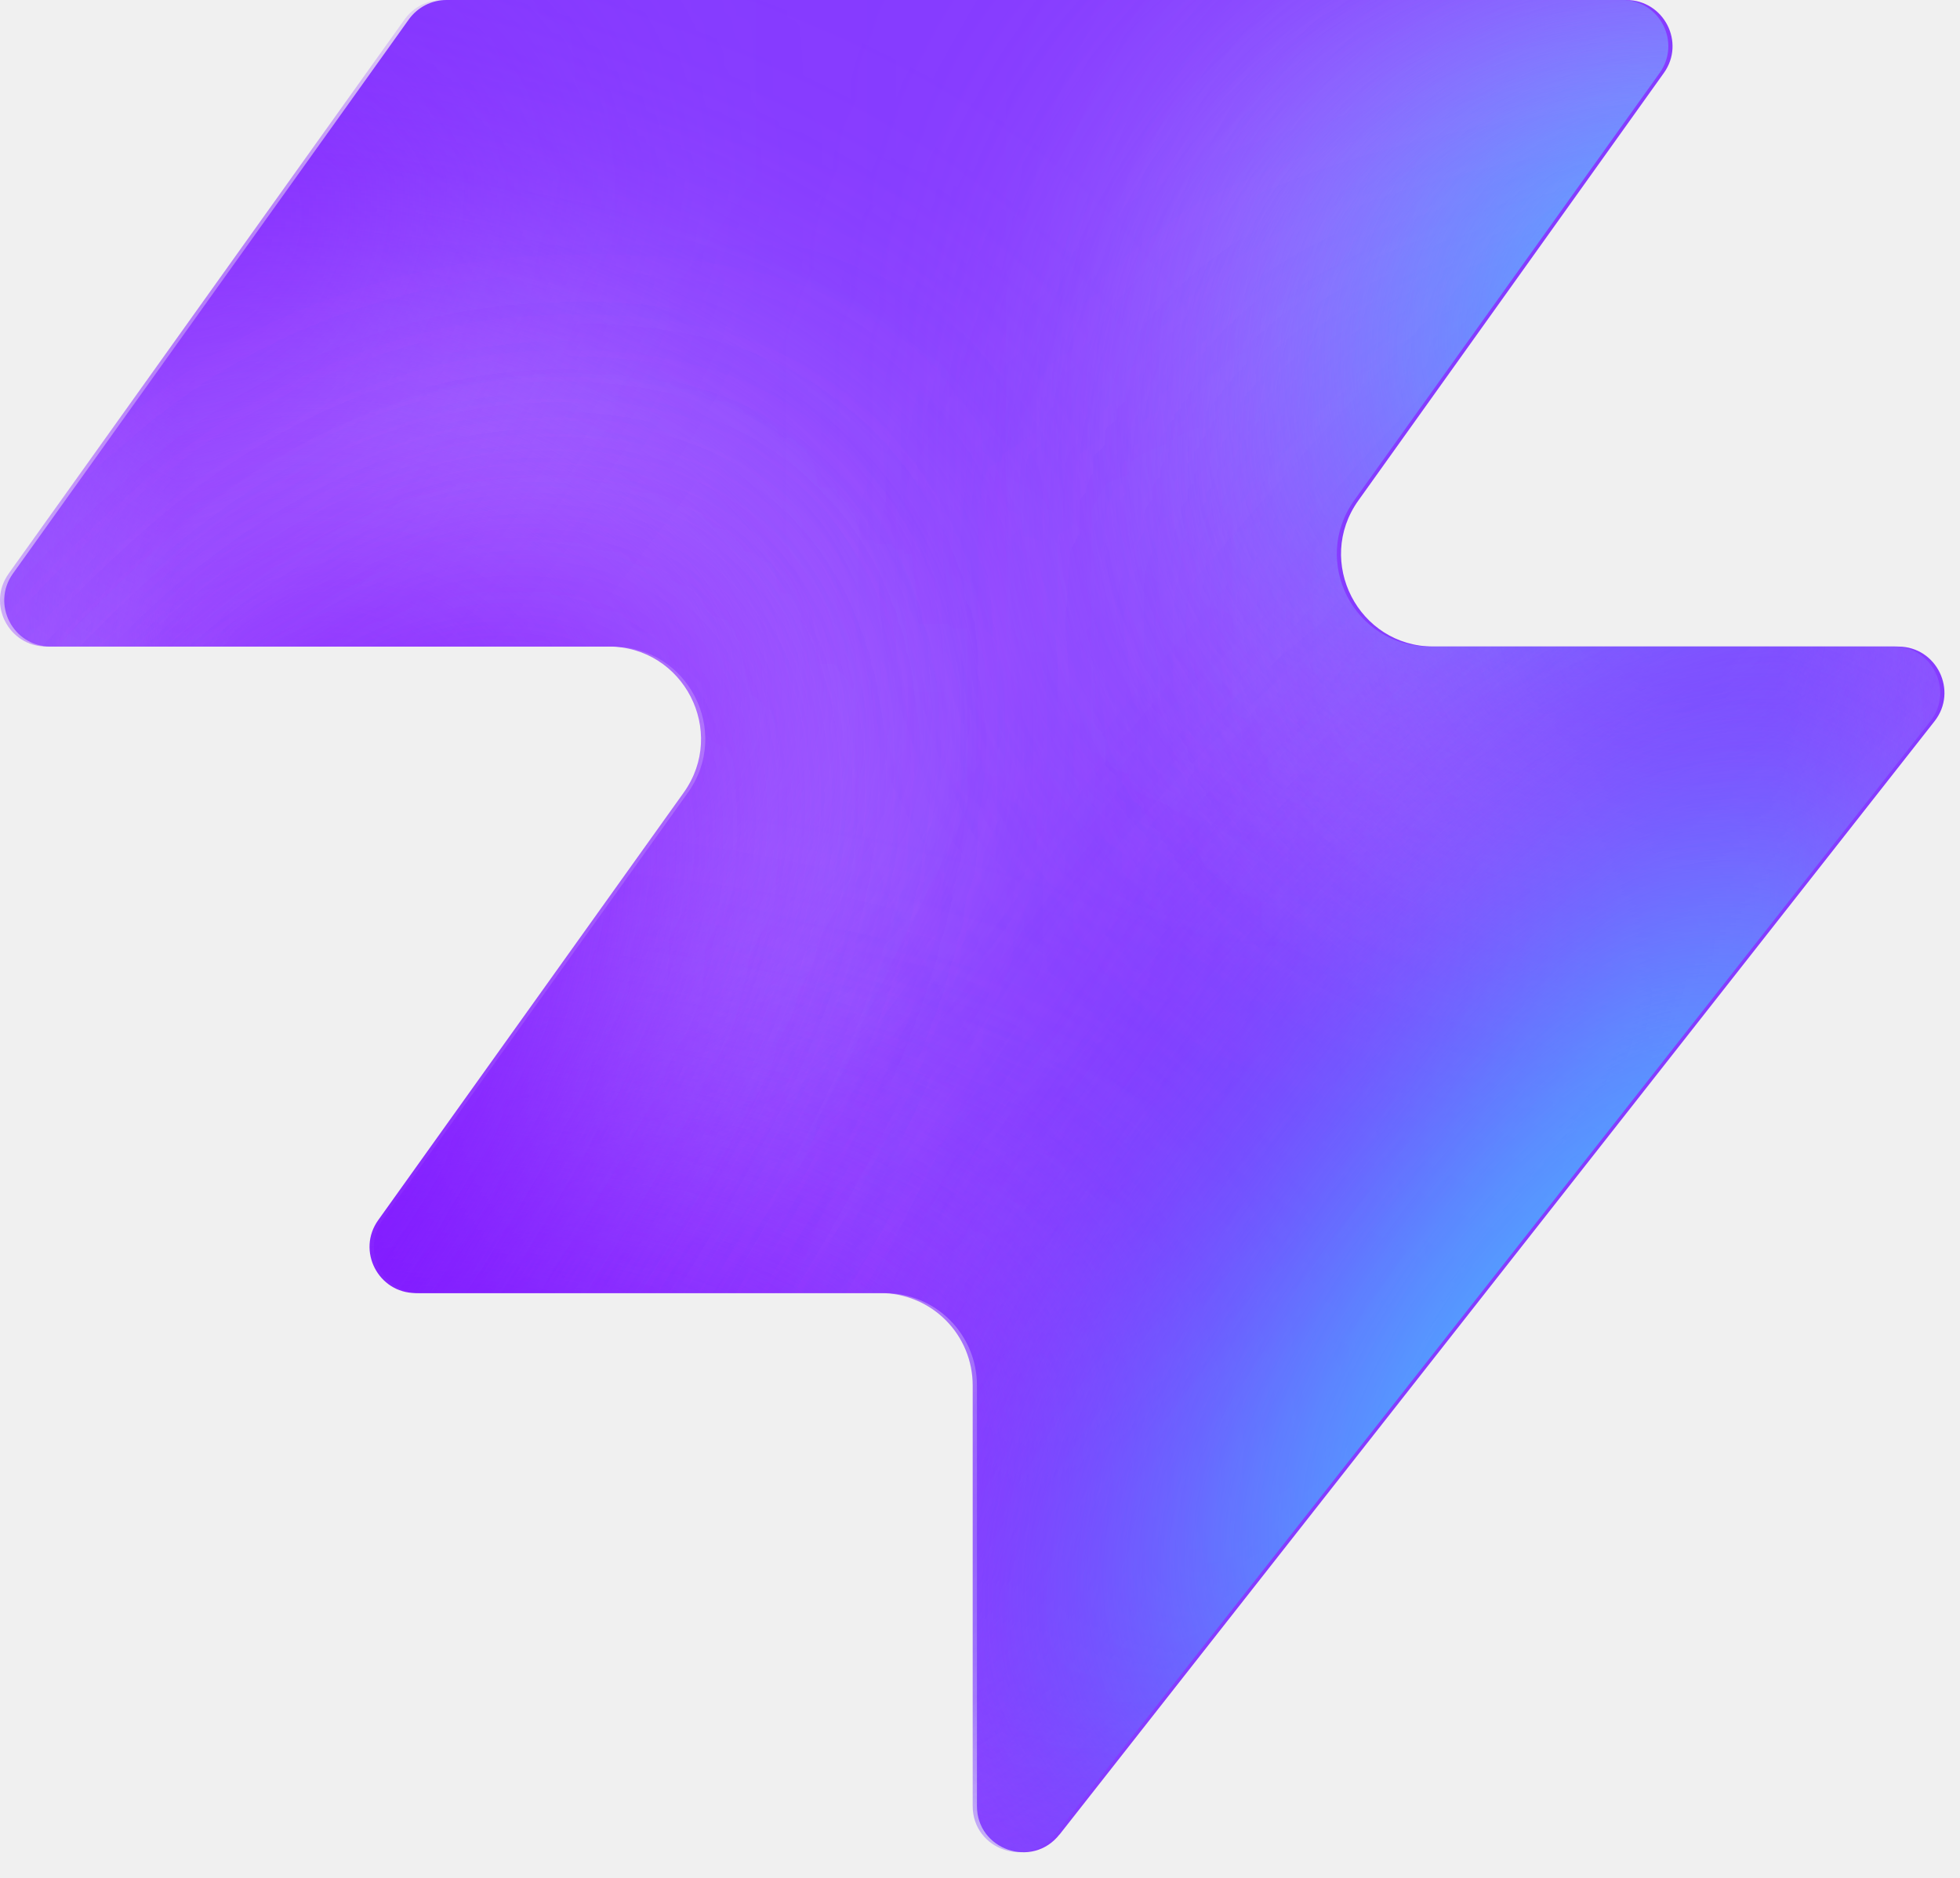
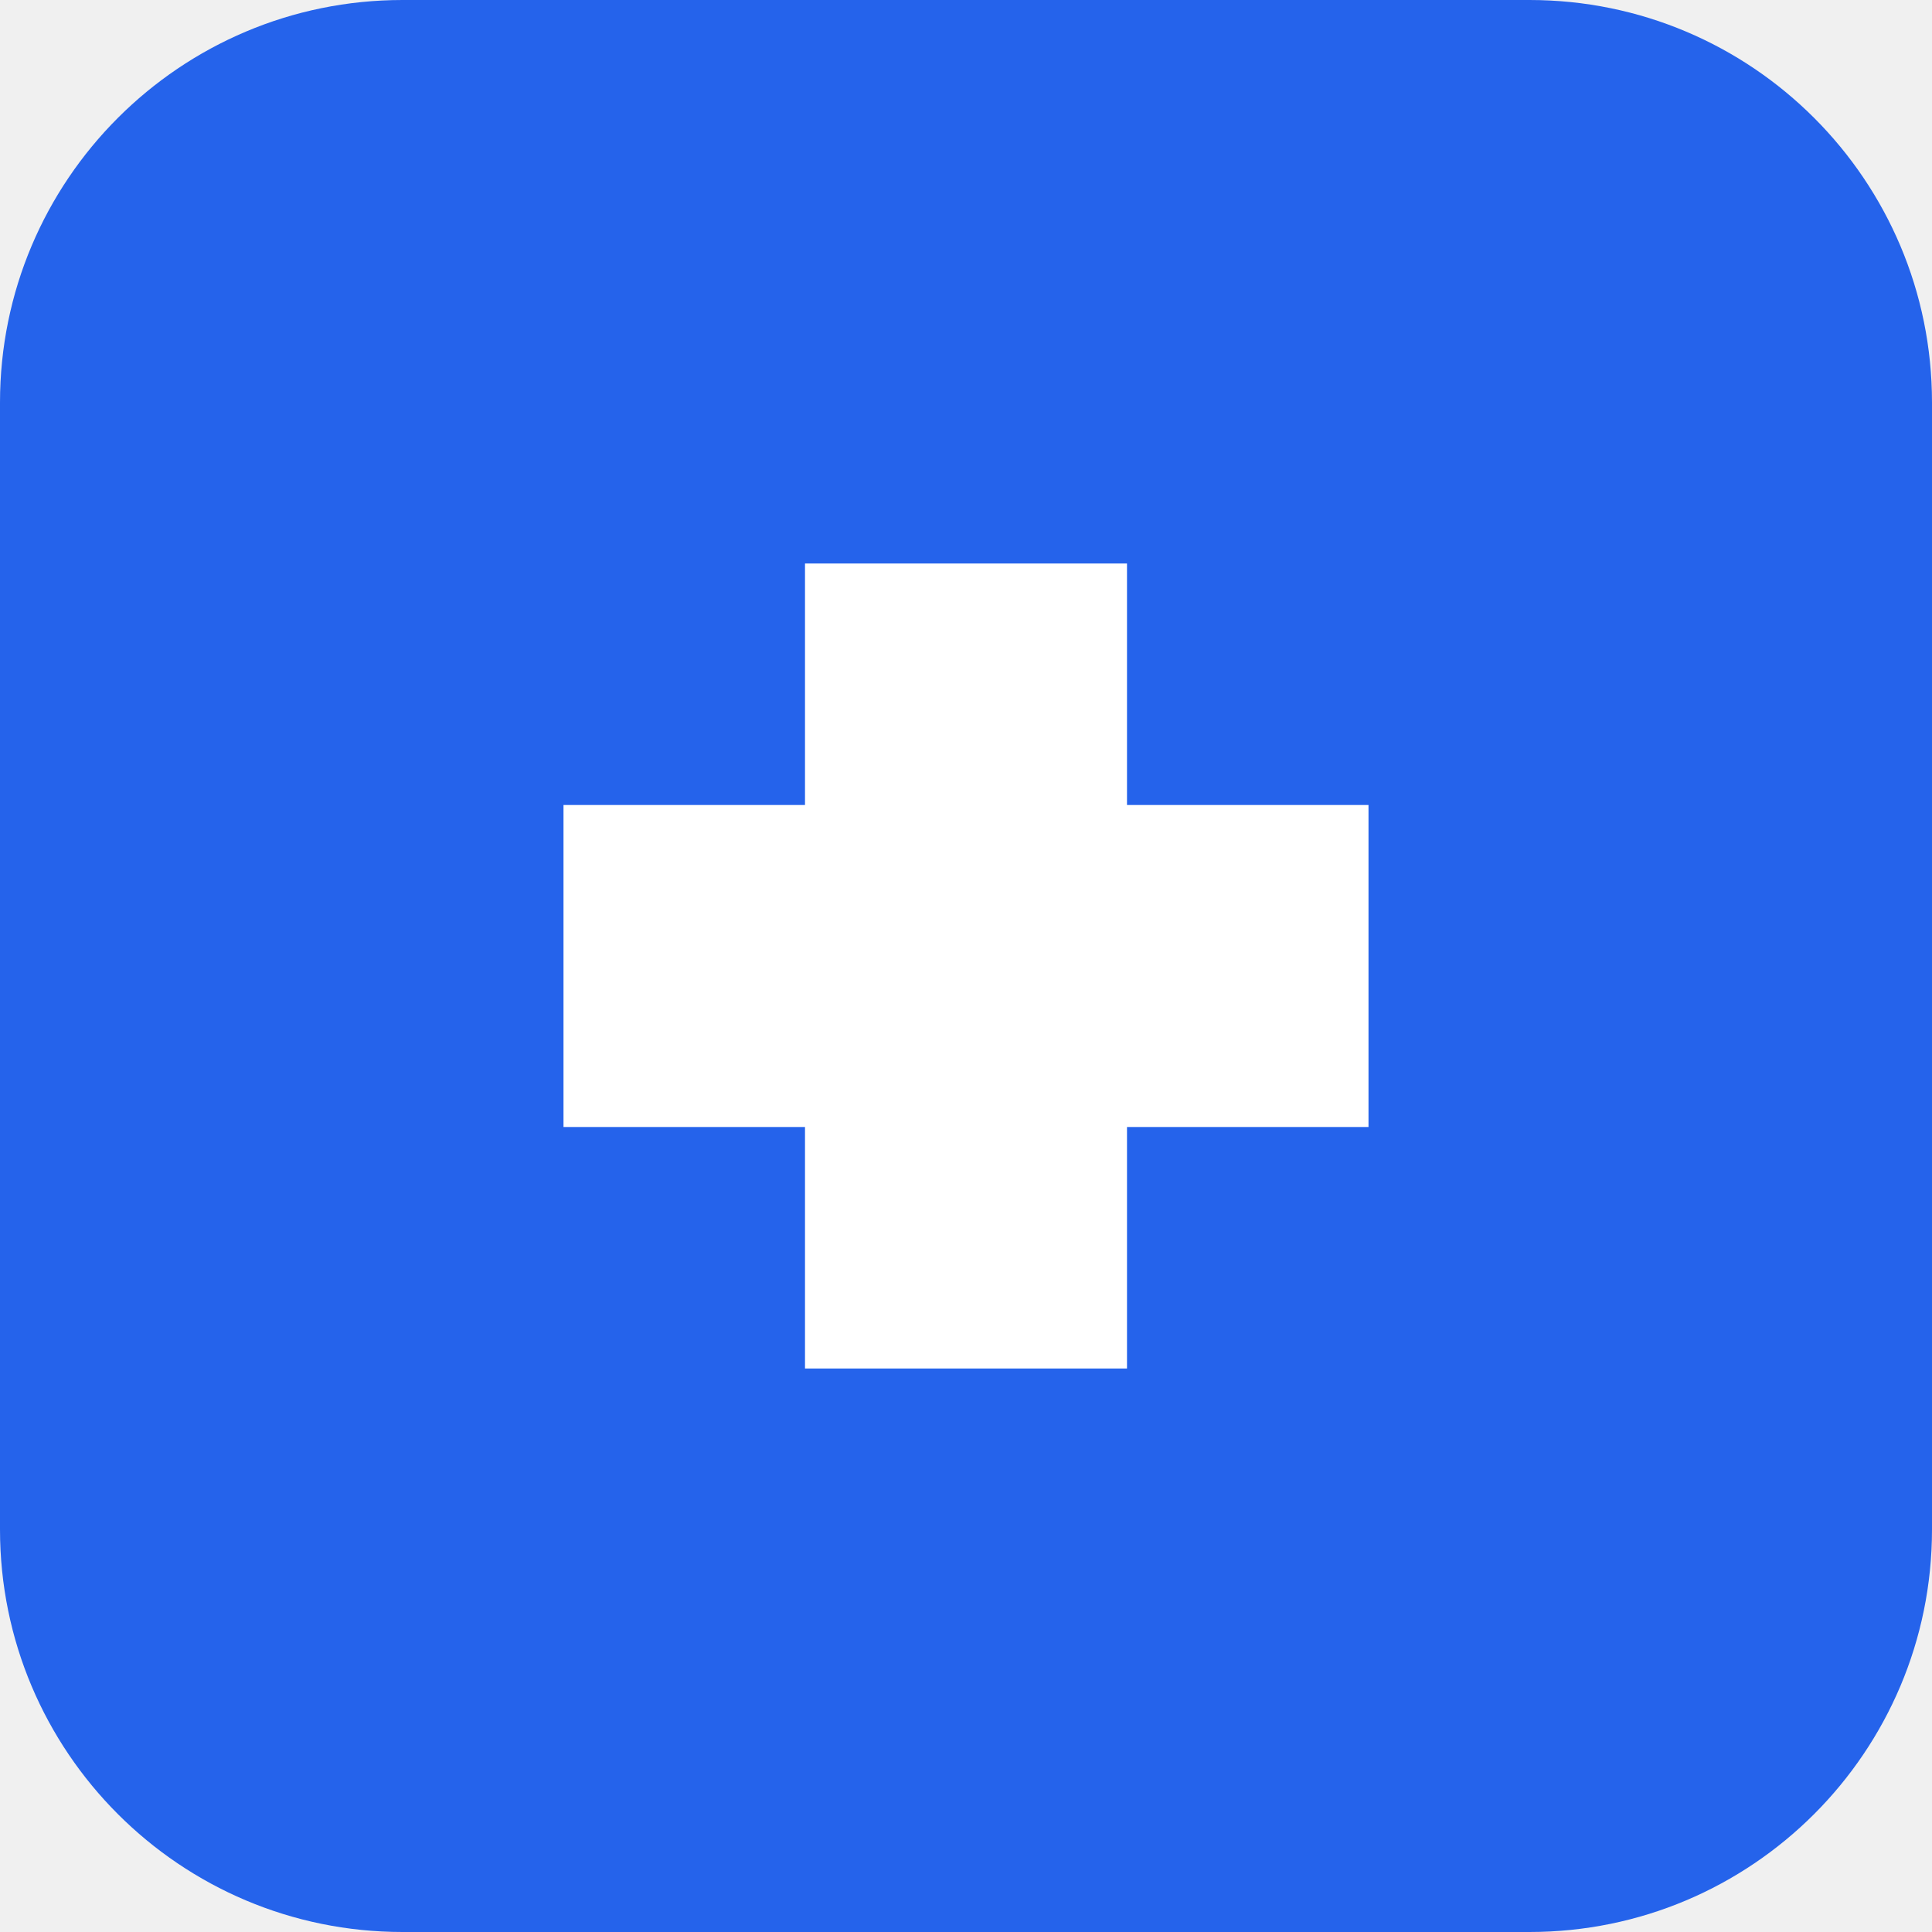
- <svg xmlns="http://www.w3.org/2000/svg" width="48" height="46" fill="none" viewBox="0 0 48 46">
-   <path fill="#863bff" d="M25.946 44.938c-.664.845-2.021.375-2.021-.698V33.937a2.26 2.26 0 0 0-2.262-2.262H10.287c-.92 0-1.456-1.04-.92-1.788l7.48-10.471c1.07-1.497 0-3.578-1.842-3.578H1.237c-.92 0-1.456-1.04-.92-1.788L10.013.474c.214-.297.556-.474.92-.474h28.894c.92 0 1.456 1.04.92 1.788l-7.48 10.471c-1.07 1.498 0 3.579 1.842 3.579h11.377c.943 0 1.473 1.088.89 1.83L25.947 44.94z" style="fill:#863bff;fill:color(display-p3 .525 .23 1);fill-opacity:1" />
-   <mask id="a" width="48" height="46" x="0" y="0" maskUnits="userSpaceOnUse" style="mask-type:alpha">
-     <path fill="#000" d="M25.842 44.938c-.664.844-2.021.375-2.021-.698V33.937a2.26 2.26 0 0 0-2.262-2.262H10.183c-.92 0-1.456-1.04-.92-1.788l7.48-10.471c1.07-1.498 0-3.579-1.842-3.579H1.133c-.92 0-1.456-1.04-.92-1.787L9.91.473c.214-.297.556-.474.92-.474h28.894c.92 0 1.456 1.04.92 1.788l-7.48 10.471c-1.07 1.498 0 3.578 1.842 3.578h11.377c.943 0 1.473 1.088.89 1.832L25.843 44.94z" style="fill:#000;fill-opacity:1" />
-   </mask>
-   <g mask="url(#a)">
-     <g filter="url(#b)">
-       <ellipse cx="5.508" cy="14.704" fill="#ede6ff" rx="5.508" ry="14.704" style="fill:#ede6ff;fill:color(display-p3 .927 .903 1);fill-opacity:1" transform="matrix(.00324 1 1 -.00324 -4.47 31.516)" />
-     </g>
-     <g filter="url(#c)">
-       <ellipse cx="10.399" cy="29.851" fill="#ede6ff" rx="10.399" ry="29.851" style="fill:#ede6ff;fill:color(display-p3 .927 .903 1);fill-opacity:1" transform="matrix(.00324 1 1 -.00324 -39.328 7.883)" />
-     </g>
-     <g filter="url(#d)">
-       <ellipse cx="5.508" cy="30.487" fill="#7e14ff" rx="5.508" ry="30.487" style="fill:#7e14ff;fill:color(display-p3 .492 .077 1);fill-opacity:1" transform="rotate(89.814 -25.913 -14.639)scale(1 -1)" />
-     </g>
-     <g filter="url(#e)">
-       <ellipse cx="5.508" cy="30.599" fill="#7e14ff" rx="5.508" ry="30.599" style="fill:#7e14ff;fill:color(display-p3 .492 .077 1);fill-opacity:1" transform="rotate(89.814 -32.644 -3.334)scale(1 -1)" />
-     </g>
-     <g filter="url(#f)">
-       <ellipse cx="5.508" cy="30.599" fill="#7e14ff" rx="5.508" ry="30.599" style="fill:#7e14ff;fill:color(display-p3 .492 .077 1);fill-opacity:1" transform="matrix(.00324 1 1 -.00324 -34.34 30.47)" />
-     </g>
-     <g filter="url(#g)">
-       <ellipse cx="14.072" cy="22.078" fill="#ede6ff" rx="14.072" ry="22.078" style="fill:#ede6ff;fill:color(display-p3 .927 .903 1);fill-opacity:1" transform="rotate(93.35 24.506 48.493)scale(-1 1)" />
-     </g>
-     <g filter="url(#h)">
-       <ellipse cx="3.47" cy="21.501" fill="#7e14ff" rx="3.47" ry="21.501" style="fill:#7e14ff;fill:color(display-p3 .492 .077 1);fill-opacity:1" transform="rotate(89.009 28.708 47.59)scale(-1 1)" />
-     </g>
-     <g filter="url(#i)">
-       <ellipse cx="3.47" cy="21.501" fill="#7e14ff" rx="3.47" ry="21.501" style="fill:#7e14ff;fill:color(display-p3 .492 .077 1);fill-opacity:1" transform="rotate(89.009 28.708 47.59)scale(-1 1)" />
-     </g>
-     <g filter="url(#j)">
-       <ellipse cx=".387" cy="8.972" fill="#7e14ff" rx="4.407" ry="29.108" style="fill:#7e14ff;fill:color(display-p3 .492 .077 1);fill-opacity:1" transform="rotate(39.51 .387 8.972)" />
-     </g>
-     <g filter="url(#k)">
-       <ellipse cx="47.523" cy="-6.092" fill="#7e14ff" rx="4.407" ry="29.108" style="fill:#7e14ff;fill:color(display-p3 .492 .077 1);fill-opacity:1" transform="rotate(37.892 47.523 -6.092)" />
-     </g>
-     <g filter="url(#l)">
-       <ellipse cx="41.412" cy="6.333" fill="#47bfff" rx="5.971" ry="9.665" style="fill:#47bfff;fill:color(display-p3 .28 .748 1);fill-opacity:1" transform="rotate(37.892 41.412 6.333)" />
-     </g>
-     <g filter="url(#m)">
-       <ellipse cx="-1.879" cy="38.332" fill="#7e14ff" rx="4.407" ry="29.108" style="fill:#7e14ff;fill:color(display-p3 .492 .077 1);fill-opacity:1" transform="rotate(37.892 -1.88 38.332)" />
-     </g>
-     <g filter="url(#n)">
-       <ellipse cx="-1.879" cy="38.332" fill="#7e14ff" rx="4.407" ry="29.108" style="fill:#7e14ff;fill:color(display-p3 .492 .077 1);fill-opacity:1" transform="rotate(37.892 -1.88 38.332)" />
-     </g>
-     <g filter="url(#o)">
-       <ellipse cx="35.651" cy="29.907" fill="#7e14ff" rx="4.407" ry="29.108" style="fill:#7e14ff;fill:color(display-p3 .492 .077 1);fill-opacity:1" transform="rotate(37.892 35.651 29.907)" />
-     </g>
-     <g filter="url(#p)">
-       <ellipse cx="38.418" cy="32.4" fill="#47bfff" rx="5.971" ry="15.297" style="fill:#47bfff;fill:color(display-p3 .28 .748 1);fill-opacity:1" transform="rotate(37.892 38.418 32.4)" />
-     </g>
-   </g>
-   <defs>
-     <filter id="b" width="60.045" height="41.654" x="-19.77" y="16.149" color-interpolation-filters="sRGB" filterUnits="userSpaceOnUse">
-       <feFlood flood-opacity="0" result="BackgroundImageFix" />
-       <feBlend in="SourceGraphic" in2="BackgroundImageFix" result="shape" />
-       <feGaussianBlur result="effect1_foregroundBlur_2002_17158" stdDeviation="7.659" />
-     </filter>
-     <filter id="c" width="90.34" height="51.437" x="-54.613" y="-7.533" color-interpolation-filters="sRGB" filterUnits="userSpaceOnUse">
-       <feFlood flood-opacity="0" result="BackgroundImageFix" />
-       <feBlend in="SourceGraphic" in2="BackgroundImageFix" result="shape" />
-       <feGaussianBlur result="effect1_foregroundBlur_2002_17158" stdDeviation="7.659" />
-     </filter>
-     <filter id="d" width="79.355" height="29.4" x="-49.64" y="2.03" color-interpolation-filters="sRGB" filterUnits="userSpaceOnUse">
-       <feFlood flood-opacity="0" result="BackgroundImageFix" />
-       <feBlend in="SourceGraphic" in2="BackgroundImageFix" result="shape" />
-       <feGaussianBlur result="effect1_foregroundBlur_2002_17158" stdDeviation="4.596" />
-     </filter>
-     <filter id="e" width="79.579" height="29.4" x="-45.045" y="20.029" color-interpolation-filters="sRGB" filterUnits="userSpaceOnUse">
-       <feFlood flood-opacity="0" result="BackgroundImageFix" />
-       <feBlend in="SourceGraphic" in2="BackgroundImageFix" result="shape" />
-       <feGaussianBlur result="effect1_foregroundBlur_2002_17158" stdDeviation="4.596" />
-     </filter>
-     <filter id="f" width="79.579" height="29.4" x="-43.513" y="21.178" color-interpolation-filters="sRGB" filterUnits="userSpaceOnUse">
-       <feFlood flood-opacity="0" result="BackgroundImageFix" />
-       <feBlend in="SourceGraphic" in2="BackgroundImageFix" result="shape" />
-       <feGaussianBlur result="effect1_foregroundBlur_2002_17158" stdDeviation="4.596" />
-     </filter>
-     <filter id="g" width="74.749" height="58.852" x="15.756" y="-17.901" color-interpolation-filters="sRGB" filterUnits="userSpaceOnUse">
-       <feFlood flood-opacity="0" result="BackgroundImageFix" />
-       <feBlend in="SourceGraphic" in2="BackgroundImageFix" result="shape" />
-       <feGaussianBlur result="effect1_foregroundBlur_2002_17158" stdDeviation="7.659" />
-     </filter>
-     <filter id="h" width="61.377" height="25.362" x="23.548" y="2.284" color-interpolation-filters="sRGB" filterUnits="userSpaceOnUse">
-       <feFlood flood-opacity="0" result="BackgroundImageFix" />
-       <feBlend in="SourceGraphic" in2="BackgroundImageFix" result="shape" />
-       <feGaussianBlur result="effect1_foregroundBlur_2002_17158" stdDeviation="4.596" />
-     </filter>
-     <filter id="i" width="61.377" height="25.362" x="23.548" y="2.284" color-interpolation-filters="sRGB" filterUnits="userSpaceOnUse">
-       <feFlood flood-opacity="0" result="BackgroundImageFix" />
-       <feBlend in="SourceGraphic" in2="BackgroundImageFix" result="shape" />
-       <feGaussianBlur result="effect1_foregroundBlur_2002_17158" stdDeviation="4.596" />
-     </filter>
-     <filter id="j" width="56.045" height="63.649" x="-27.636" y="-22.853" color-interpolation-filters="sRGB" filterUnits="userSpaceOnUse">
-       <feFlood flood-opacity="0" result="BackgroundImageFix" />
-       <feBlend in="SourceGraphic" in2="BackgroundImageFix" result="shape" />
-       <feGaussianBlur result="effect1_foregroundBlur_2002_17158" stdDeviation="4.596" />
-     </filter>
-     <filter id="k" width="54.814" height="64.646" x="20.116" y="-38.415" color-interpolation-filters="sRGB" filterUnits="userSpaceOnUse">
-       <feFlood flood-opacity="0" result="BackgroundImageFix" />
-       <feBlend in="SourceGraphic" in2="BackgroundImageFix" result="shape" />
-       <feGaussianBlur result="effect1_foregroundBlur_2002_17158" stdDeviation="4.596" />
-     </filter>
-     <filter id="l" width="33.541" height="35.313" x="24.641" y="-11.323" color-interpolation-filters="sRGB" filterUnits="userSpaceOnUse">
-       <feFlood flood-opacity="0" result="BackgroundImageFix" />
-       <feBlend in="SourceGraphic" in2="BackgroundImageFix" result="shape" />
-       <feGaussianBlur result="effect1_foregroundBlur_2002_17158" stdDeviation="4.596" />
-     </filter>
-     <filter id="m" width="54.814" height="64.646" x="-29.286" y="6.009" color-interpolation-filters="sRGB" filterUnits="userSpaceOnUse">
-       <feFlood flood-opacity="0" result="BackgroundImageFix" />
-       <feBlend in="SourceGraphic" in2="BackgroundImageFix" result="shape" />
-       <feGaussianBlur result="effect1_foregroundBlur_2002_17158" stdDeviation="4.596" />
-     </filter>
-     <filter id="n" width="54.814" height="64.646" x="-29.286" y="6.009" color-interpolation-filters="sRGB" filterUnits="userSpaceOnUse">
-       <feFlood flood-opacity="0" result="BackgroundImageFix" />
-       <feBlend in="SourceGraphic" in2="BackgroundImageFix" result="shape" />
-       <feGaussianBlur result="effect1_foregroundBlur_2002_17158" stdDeviation="4.596" />
-     </filter>
-     <filter id="o" width="54.814" height="64.646" x="8.244" y="-2.416" color-interpolation-filters="sRGB" filterUnits="userSpaceOnUse">
-       <feFlood flood-opacity="0" result="BackgroundImageFix" />
-       <feBlend in="SourceGraphic" in2="BackgroundImageFix" result="shape" />
-       <feGaussianBlur result="effect1_foregroundBlur_2002_17158" stdDeviation="4.596" />
-     </filter>
-     <filter id="p" width="39.409" height="43.623" x="18.713" y="10.588" color-interpolation-filters="sRGB" filterUnits="userSpaceOnUse">
-       <feFlood flood-opacity="0" result="BackgroundImageFix" />
-       <feBlend in="SourceGraphic" in2="BackgroundImageFix" result="shape" />
-       <feGaussianBlur result="effect1_foregroundBlur_2002_17158" stdDeviation="4.596" />
-     </filter>
-   </defs>
+ <svg xmlns="http://www.w3.org/2000/svg" width="48" height="48" viewBox="0 0 48 48" fill="none">
+   <rect width="48" height="48" rx="10" fill="#2563eb" />
+   <path d="M20 14h8v20h-8z" fill="white" />
+   <path d="M14 20h20v8H14z" fill="white" />
</svg>
